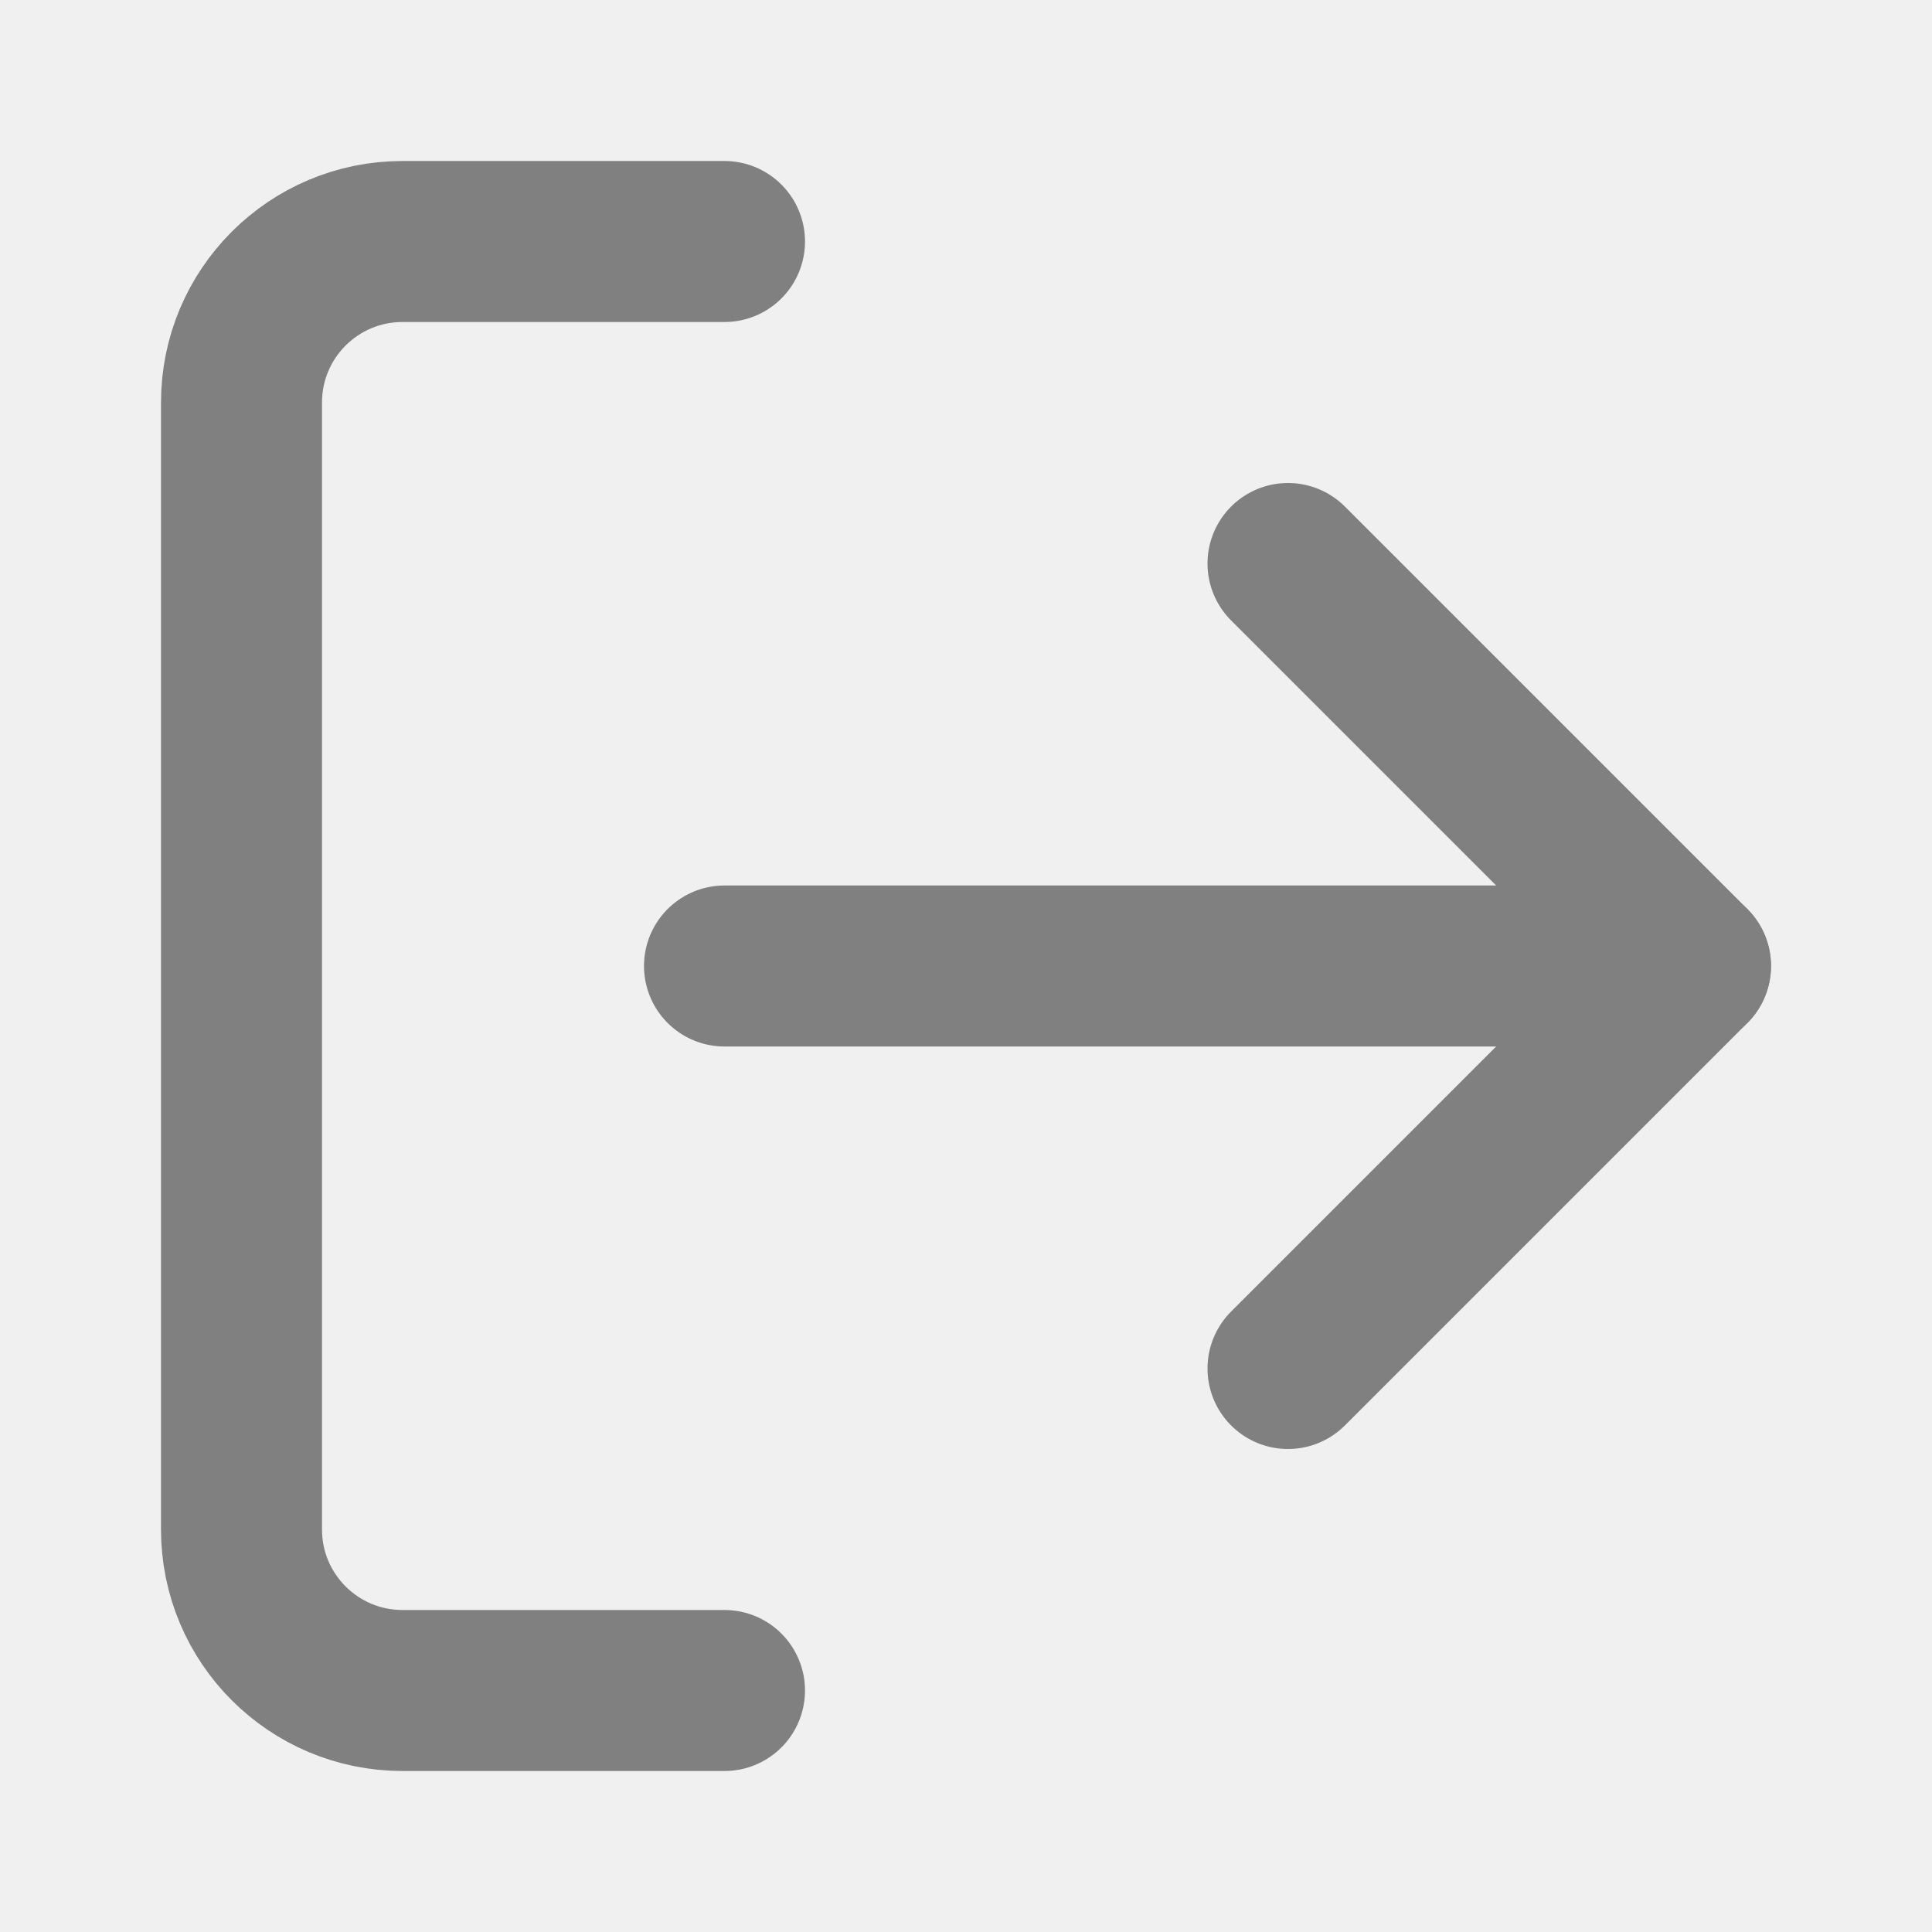
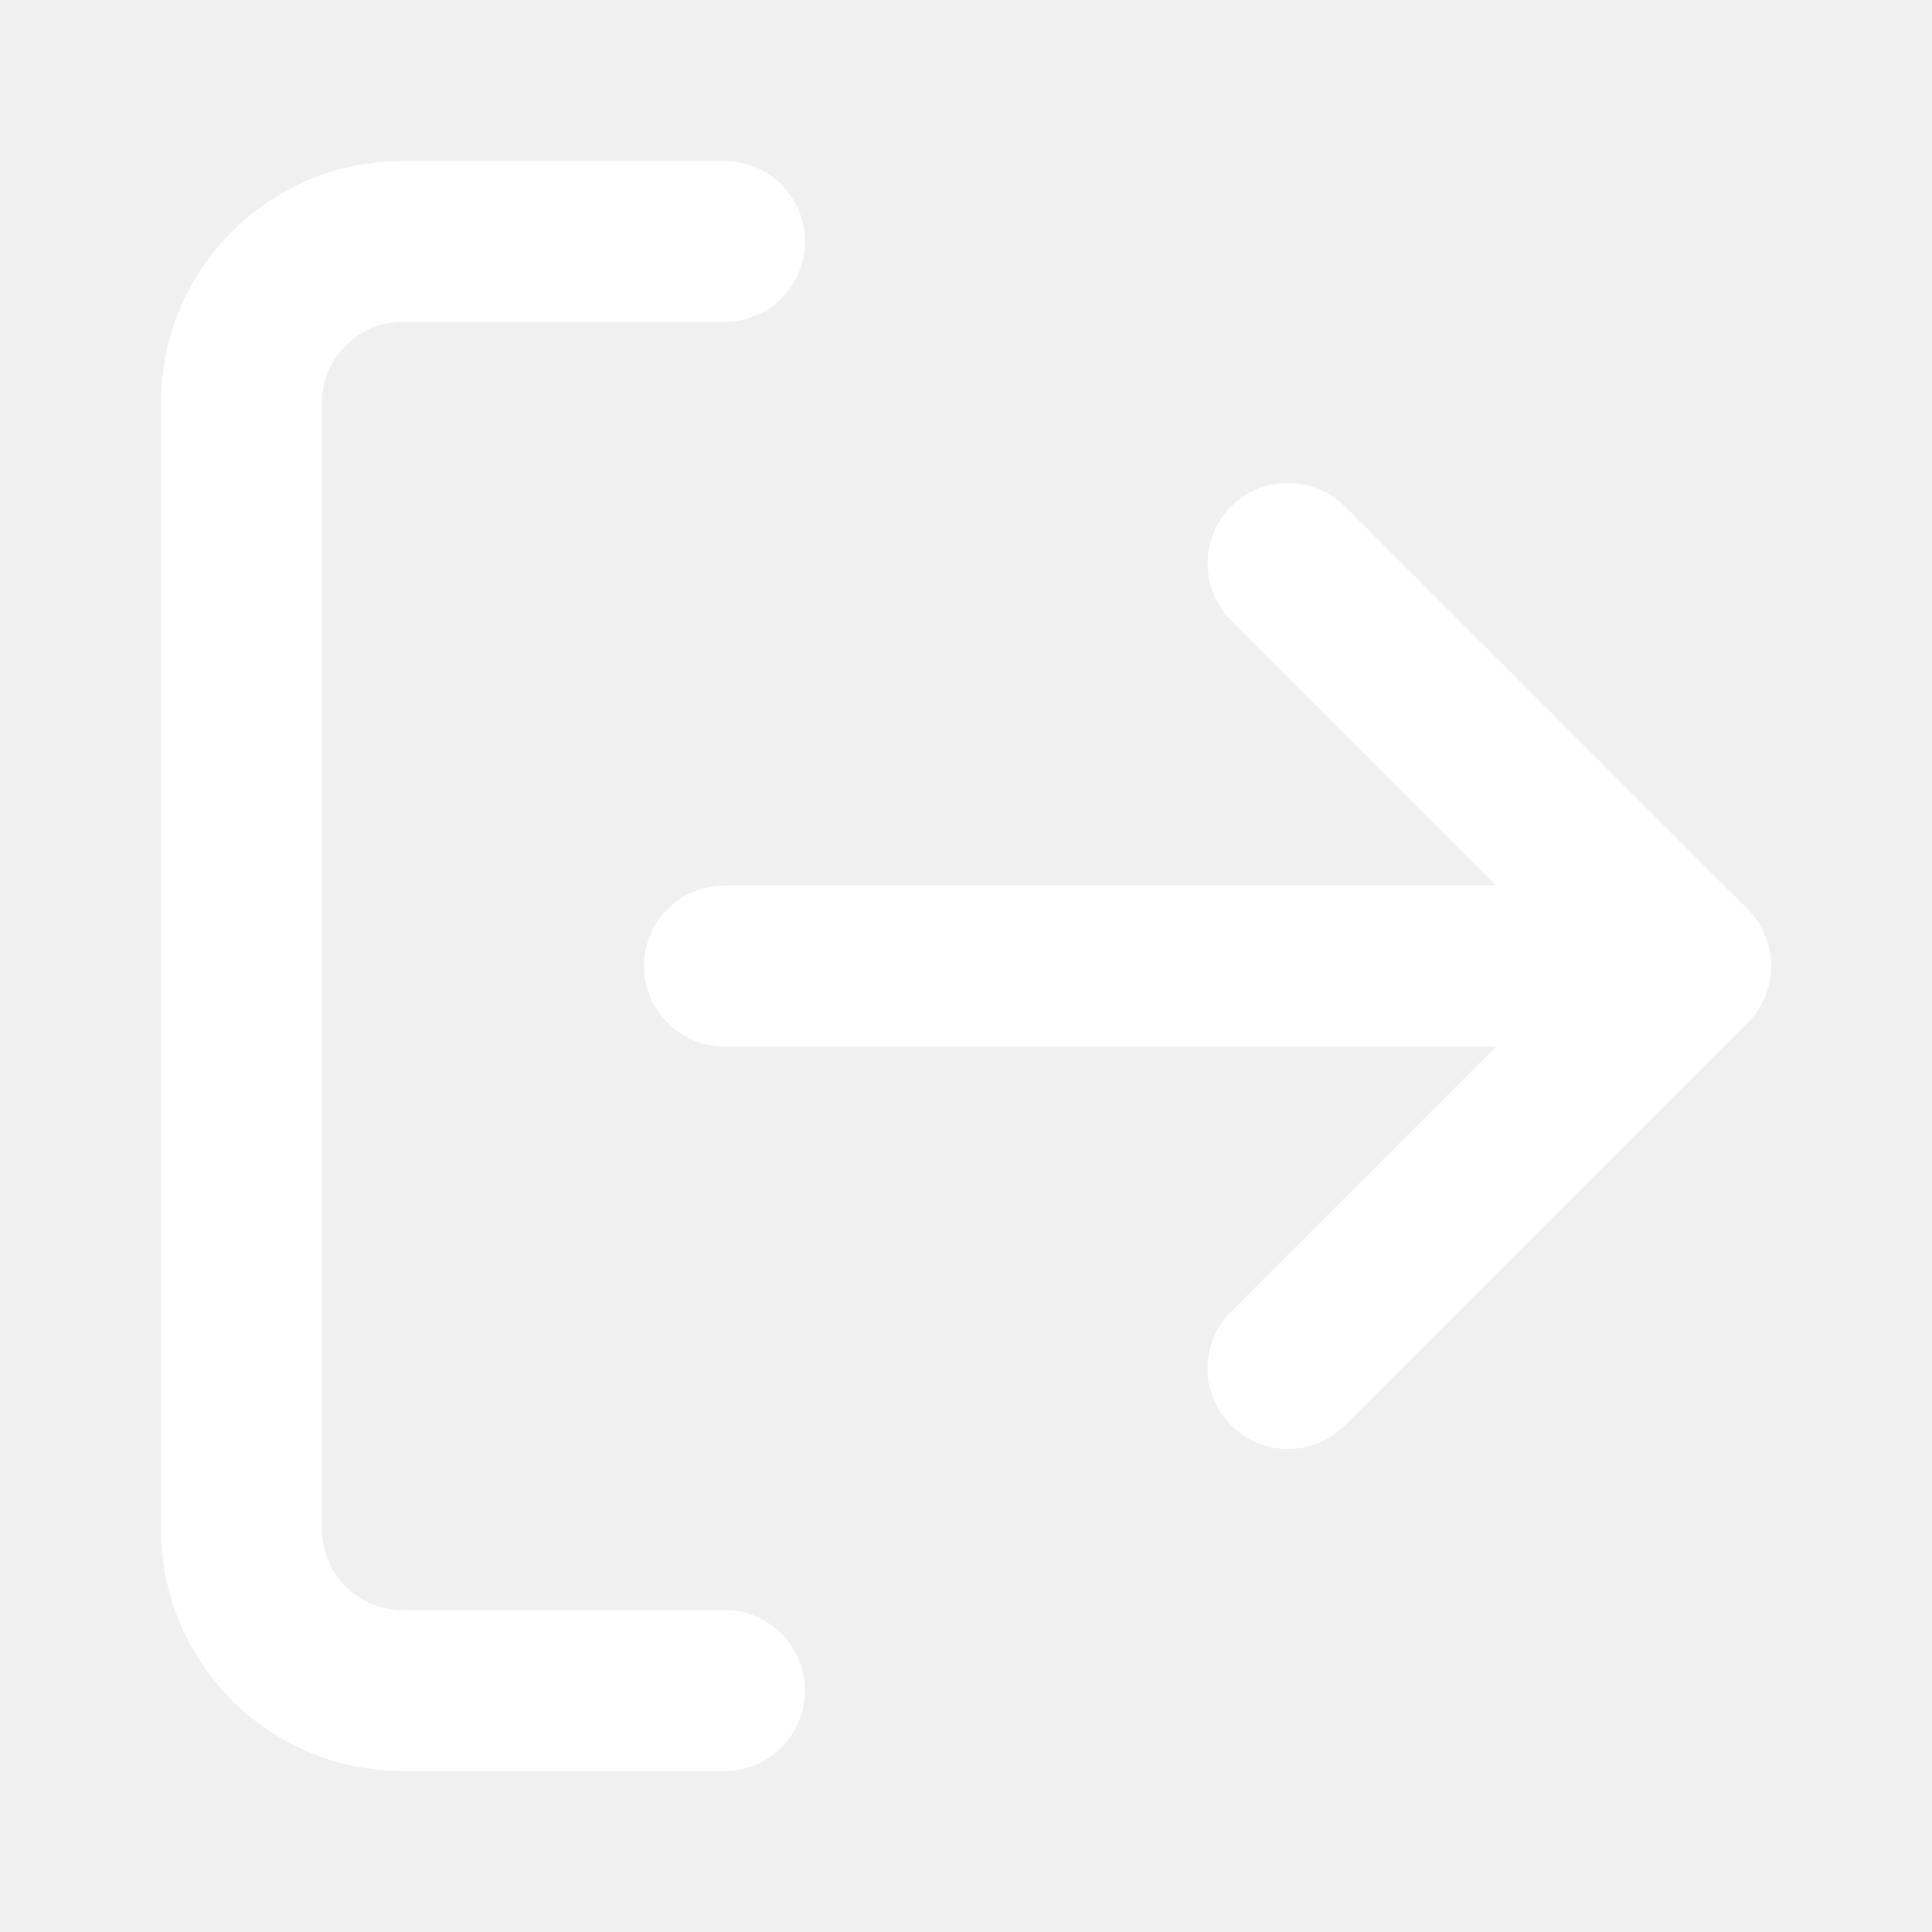
- <svg xmlns="http://www.w3.org/2000/svg" width="24" height="24" viewBox="0 0 24 24" fill="none" stroke="grey" stroke-width="2" stroke-linecap="round" stroke-linejoin="round" class="feather feather-log-out">
+ <svg xmlns="http://www.w3.org/2000/svg" width="24" height="24" viewBox="0 0 24 24" fill="none" stroke="white" stroke-width="2" stroke-linecap="round" stroke-linejoin="round" class="feather feather-log-out">
  <path d="M9 21H5a2 2 0 0 1-2-2V5a2 2 0 0 1 2-2h4" />
  <polyline points="16 17 21 12 16 7" />
  <line x1="21" y1="12" x2="9" y2="12" />
</svg>
